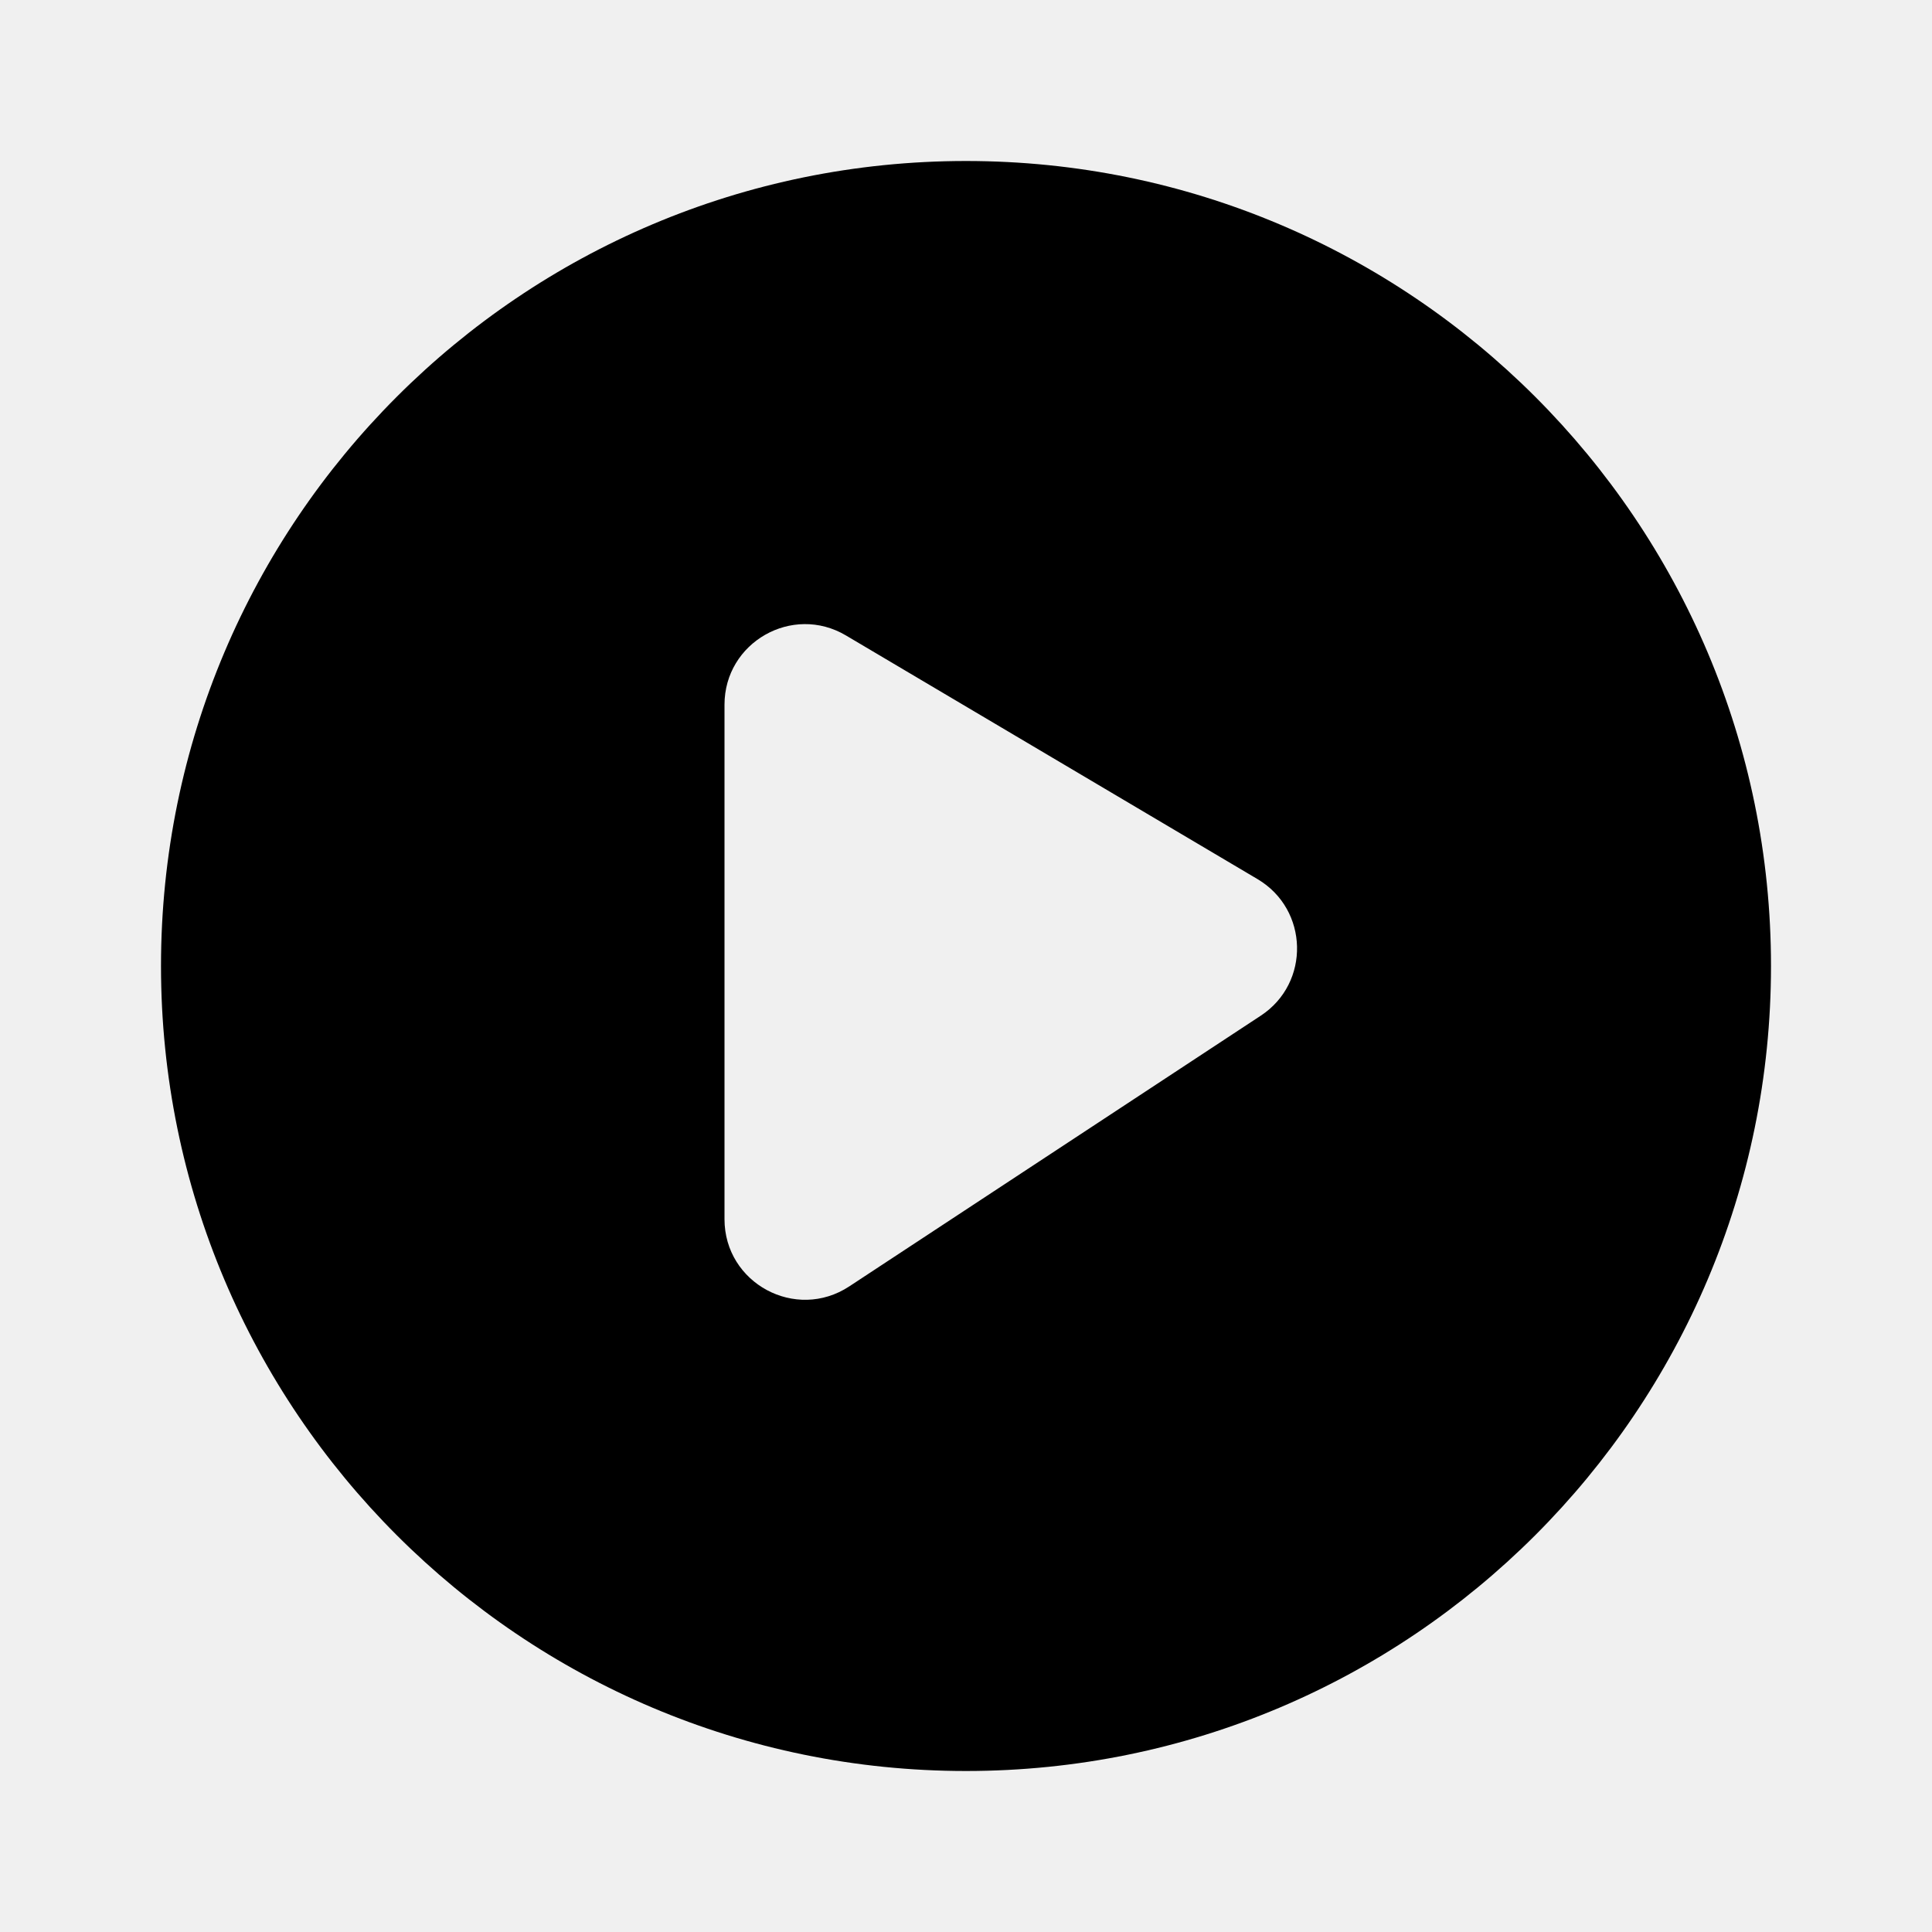
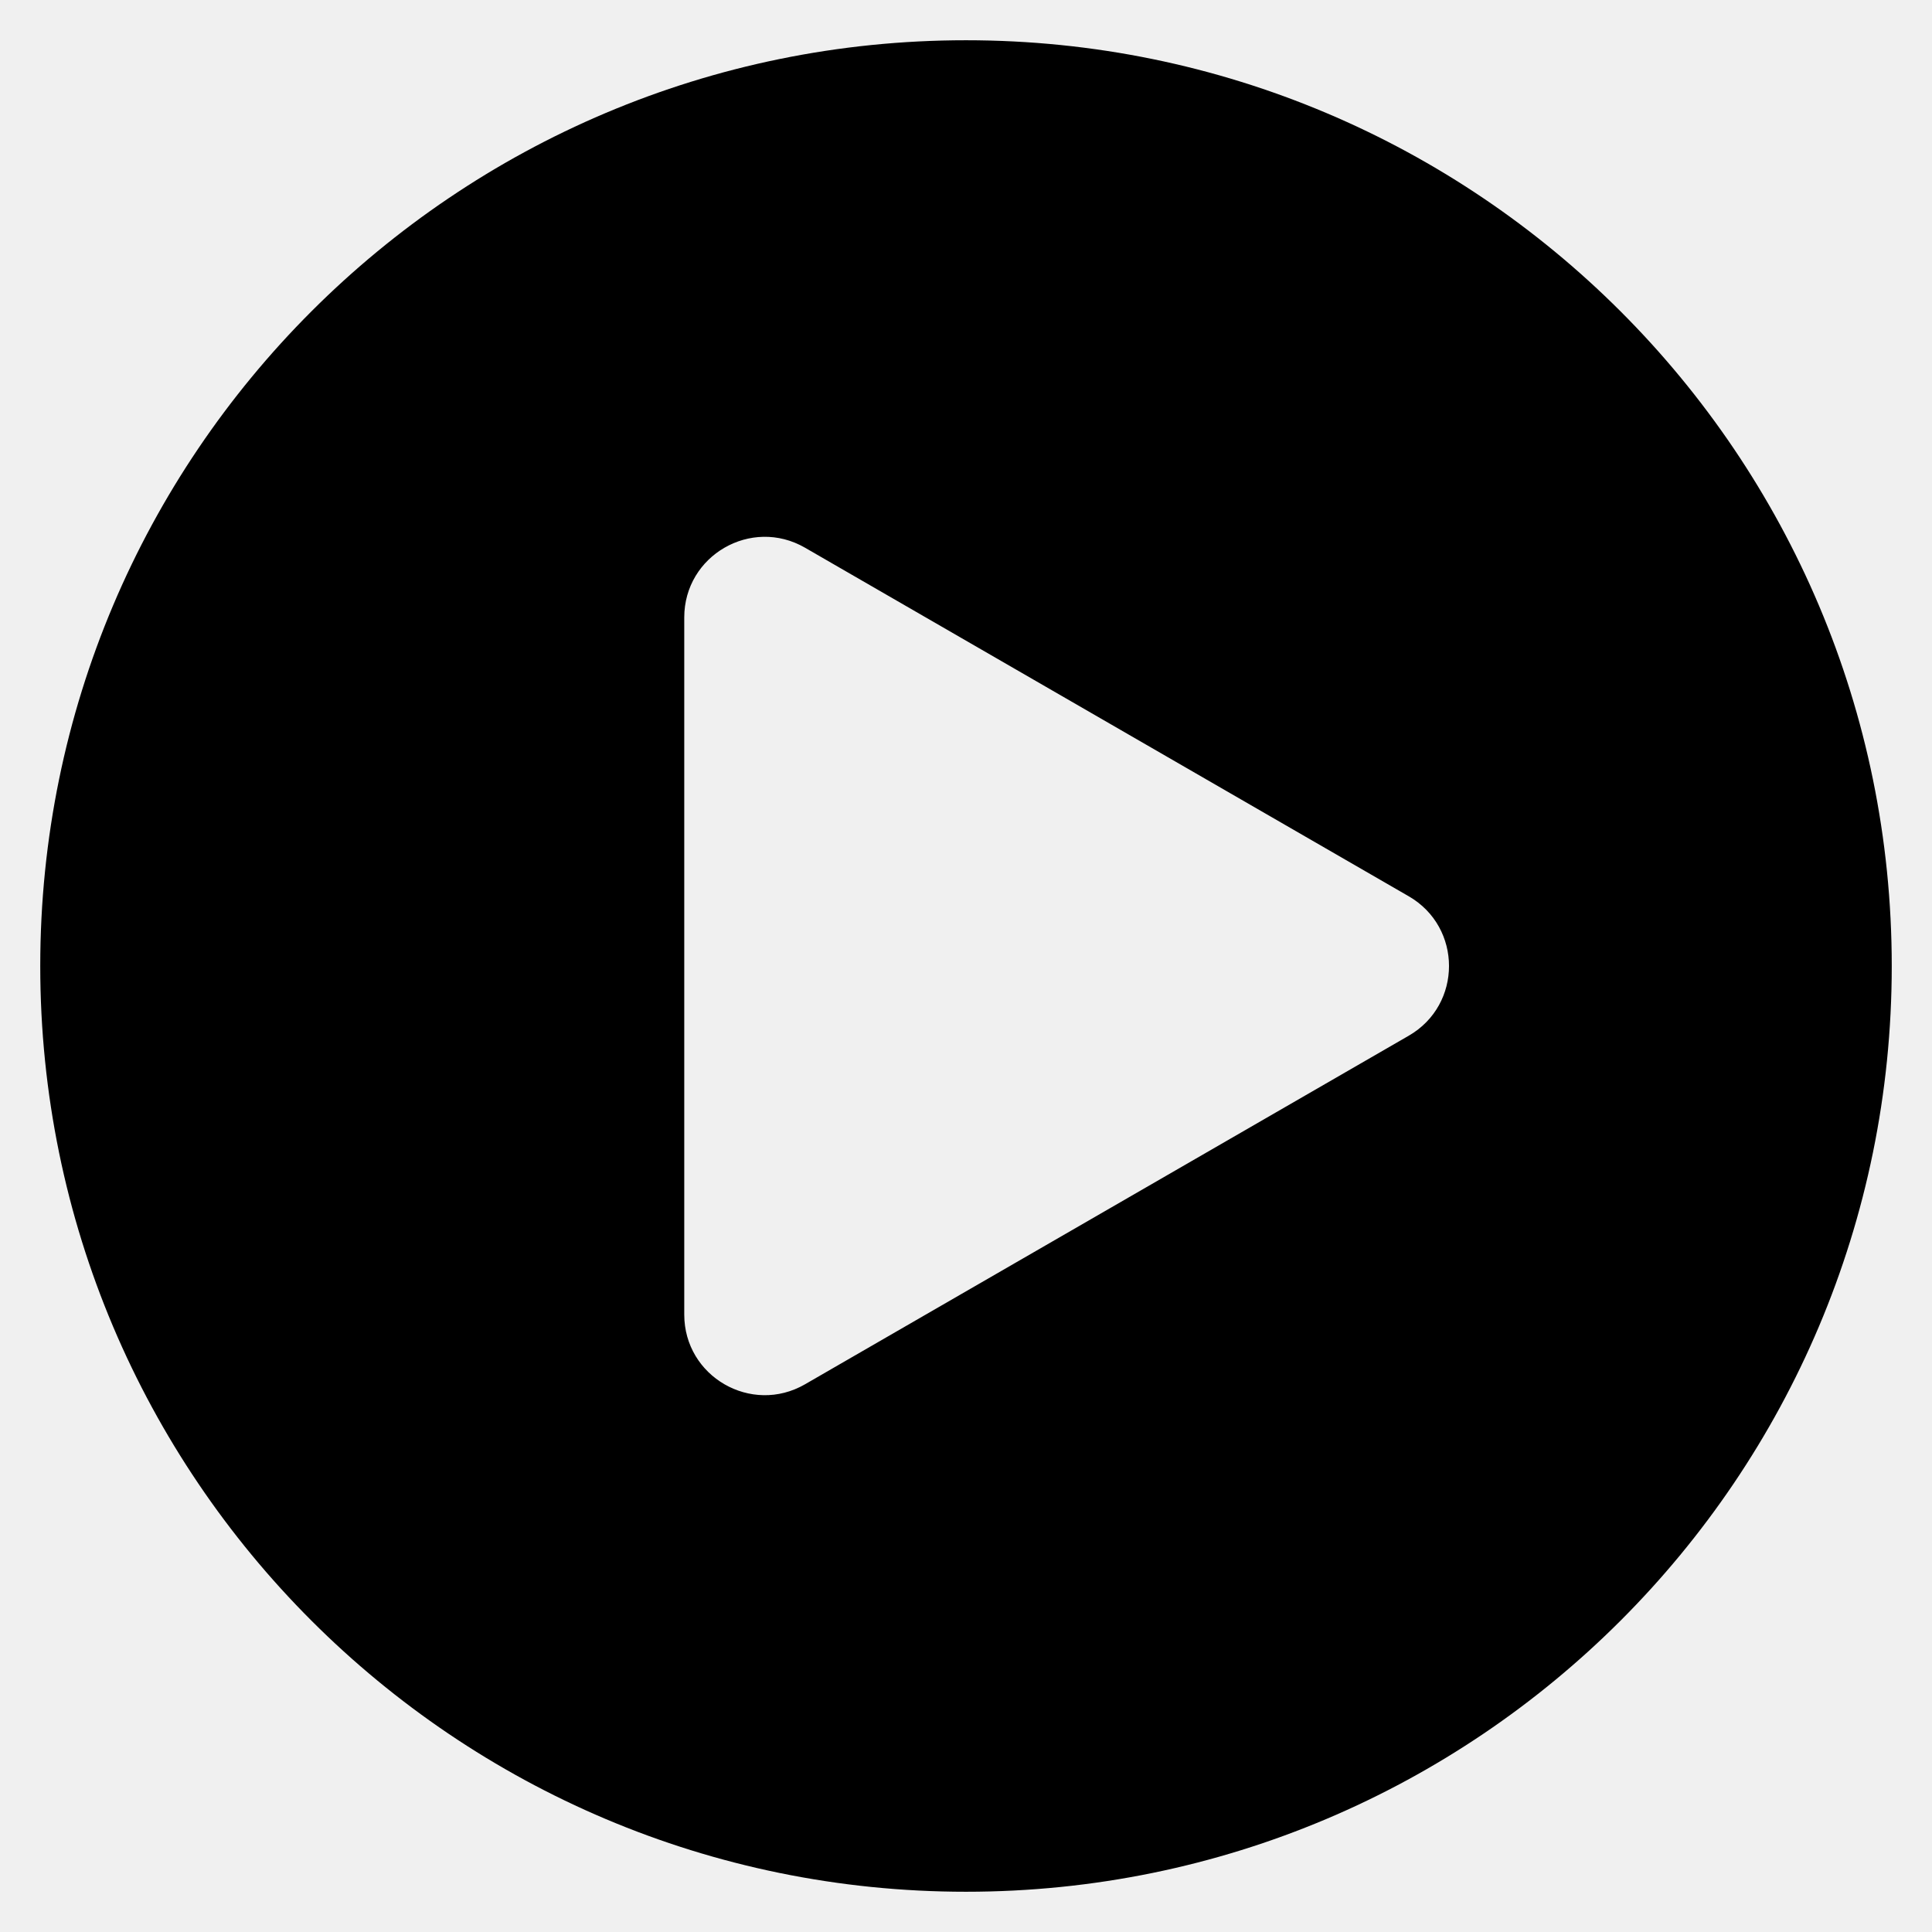
- <svg xmlns="http://www.w3.org/2000/svg" width="24" height="24" viewBox="0 0 24 24" fill="none">
+ <svg xmlns="http://www.w3.org/2000/svg" width="96" height="96" viewBox="0 0 96 96" fill="none">
  <defs>
-     <clipPath id="clip2_21">
-       <rect id="ic_play" width="24" height="24" fill="white" />
+     <clipPath id="clip16_1">
+       <rect id="ic_play" width="96" height="96" fill="white" />
    </clipPath>
  </defs>
-   <g clip-path="url(#clip2_21)">
-     <path id="减去顶层" d="M12 2C6.477 2 2 6.477 2 12C2 17.523 6.477 22 12 22C17.523 22 22 17.523 22 12C22 6.477 17.523 2 12 2ZM9 15.145L9 8.754C9 7.98 9.843 7.499 10.509 7.894L15.622 10.921C16.258 11.298 16.28 12.211 15.662 12.617L10.55 15.98C9.885 16.418 9 15.941 9 15.145Z" clip-rule="evenodd" fill-rule="evenodd" fill="#000000" fill-opacity="1" />
+   <g clip-path="url(#clip16_1)">
+     <path id="减去顶层" d="M48 2C22.595 2 2 22.595 2 48C2 73.405 22.595 94 48 94C73.405 94 94 73.405 94 48C94 22.595 73.405 2 48 2ZM40 68.785L70 51.464C72.667 49.925 72.667 46.075 70 44.536L40 27.215C37.333 25.676 34 27.6 34 30.68L34 65.32C34 68.4 37.333 70.324 40 68.785Z" clip-rule="evenodd" fill-rule="evenodd" fill="#000000" fill-opacity="1" />
  </g>
</svg>
